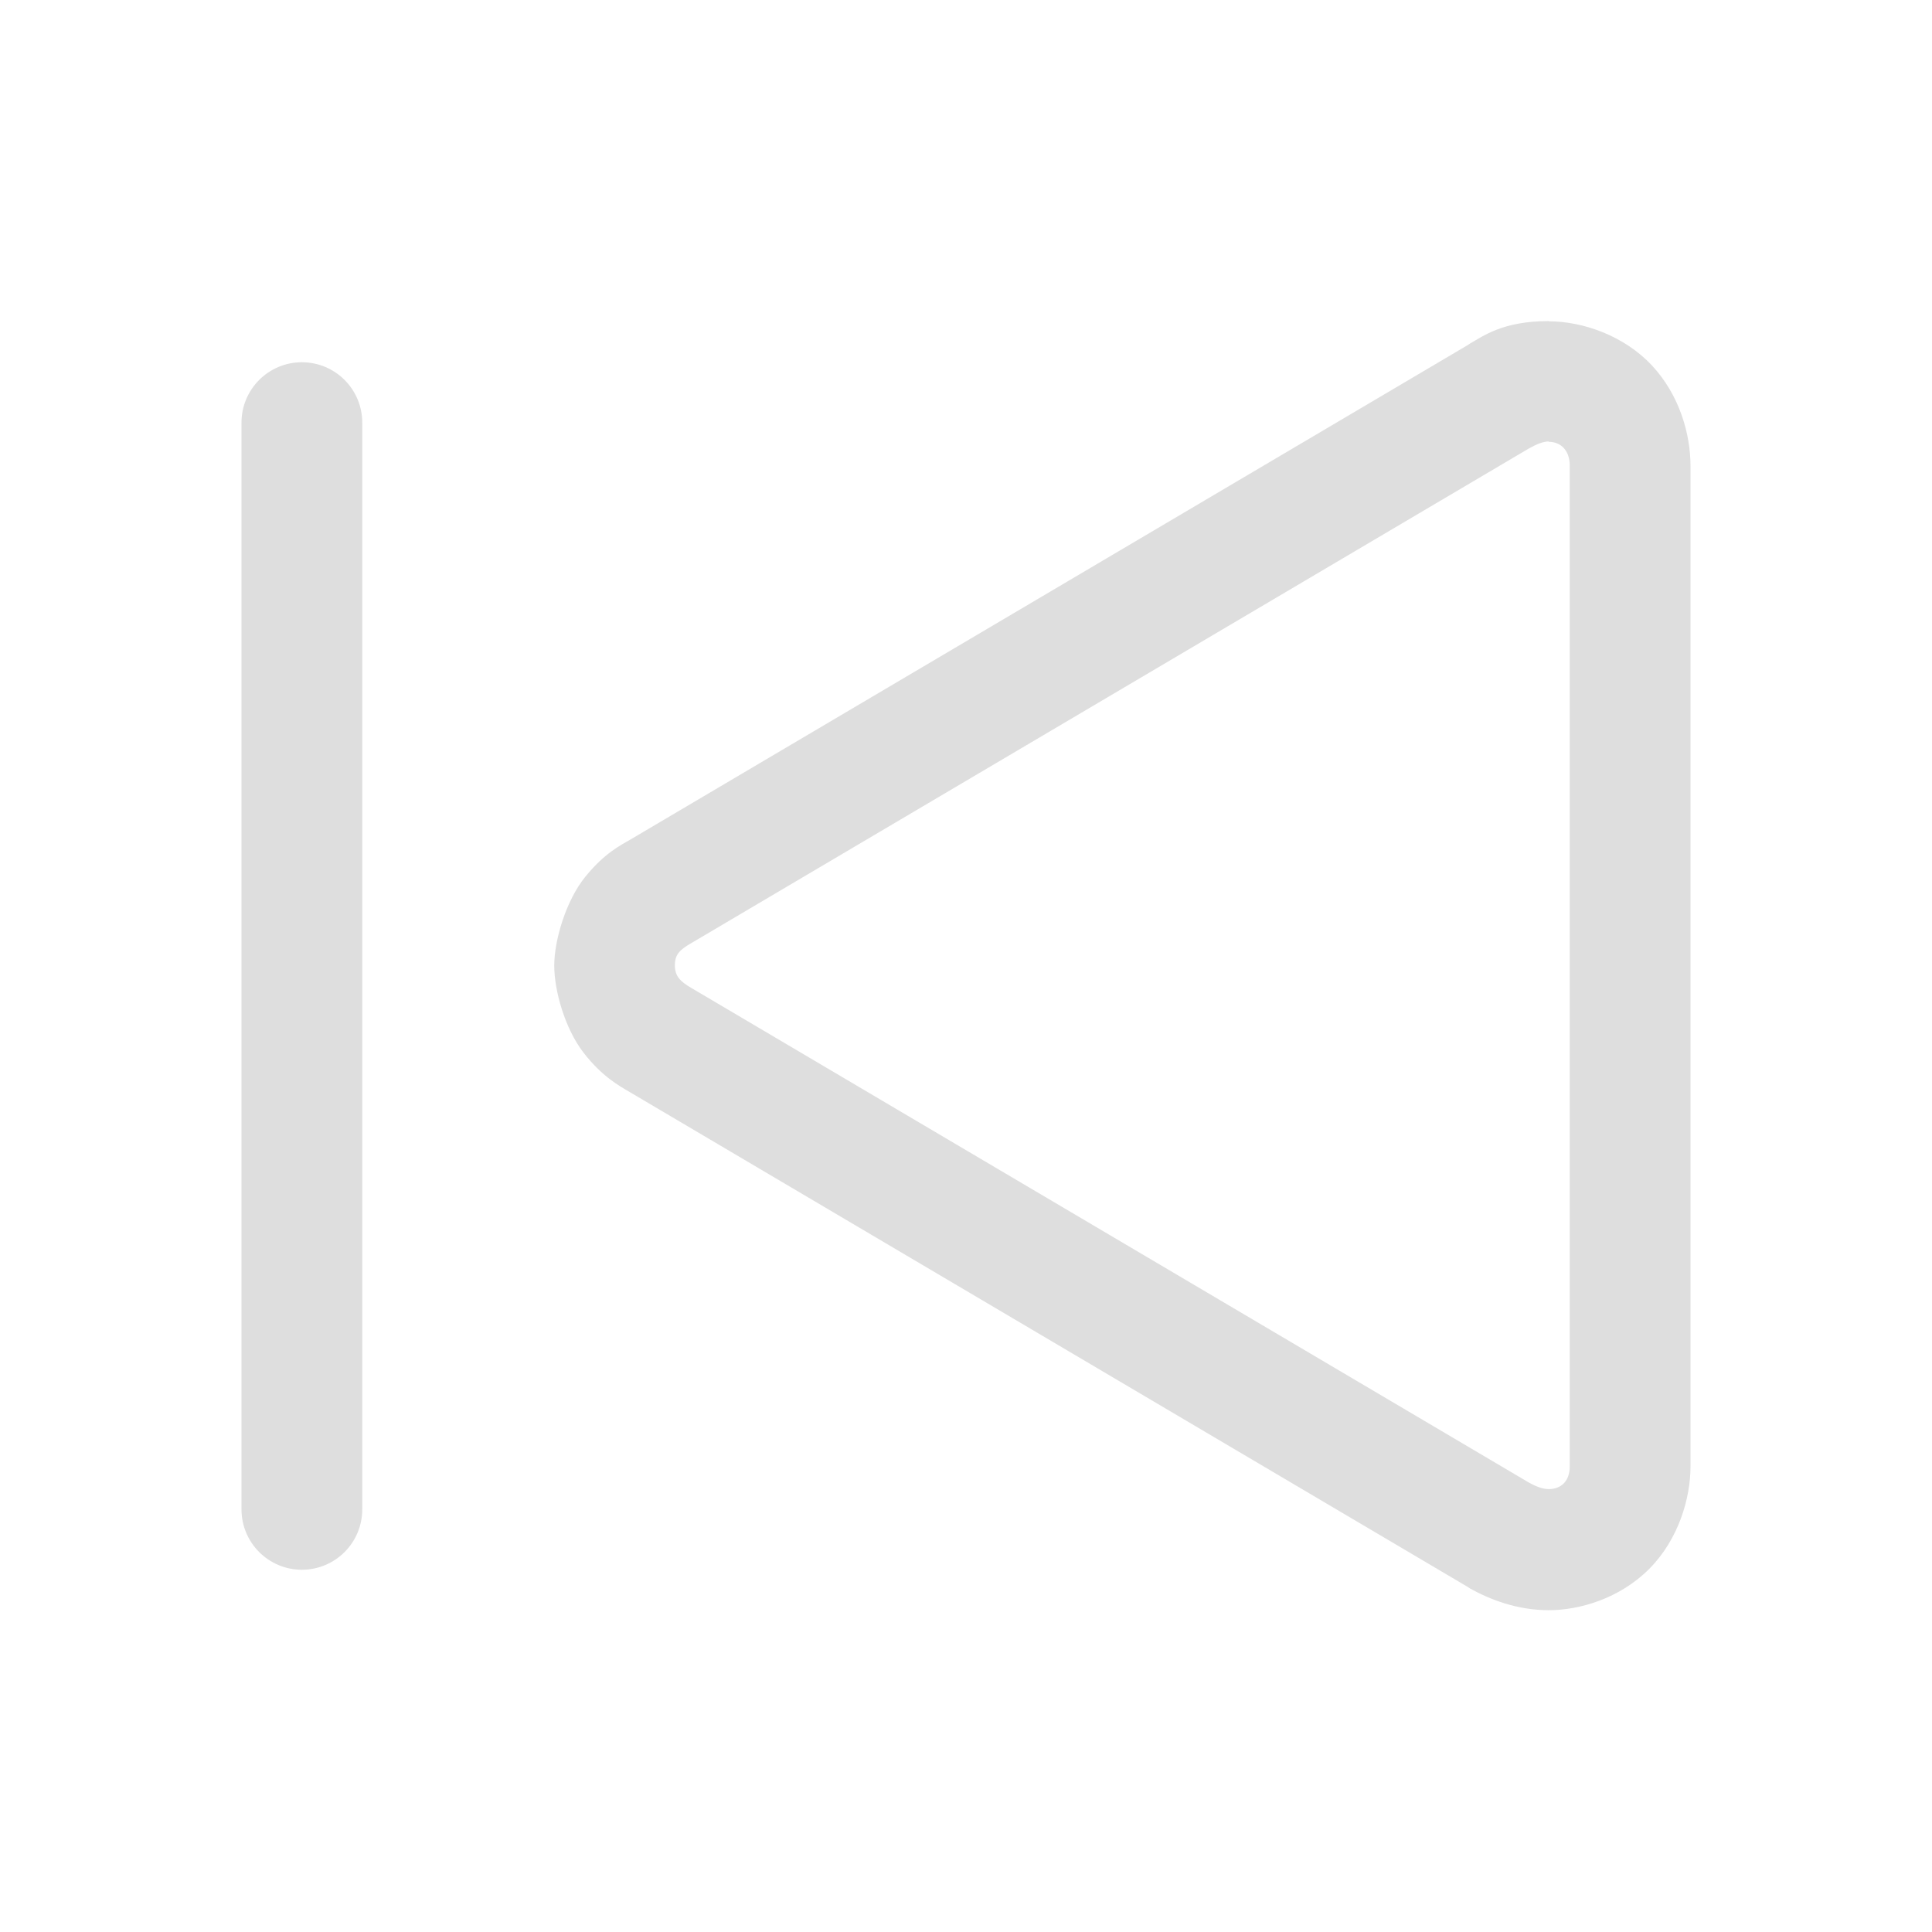
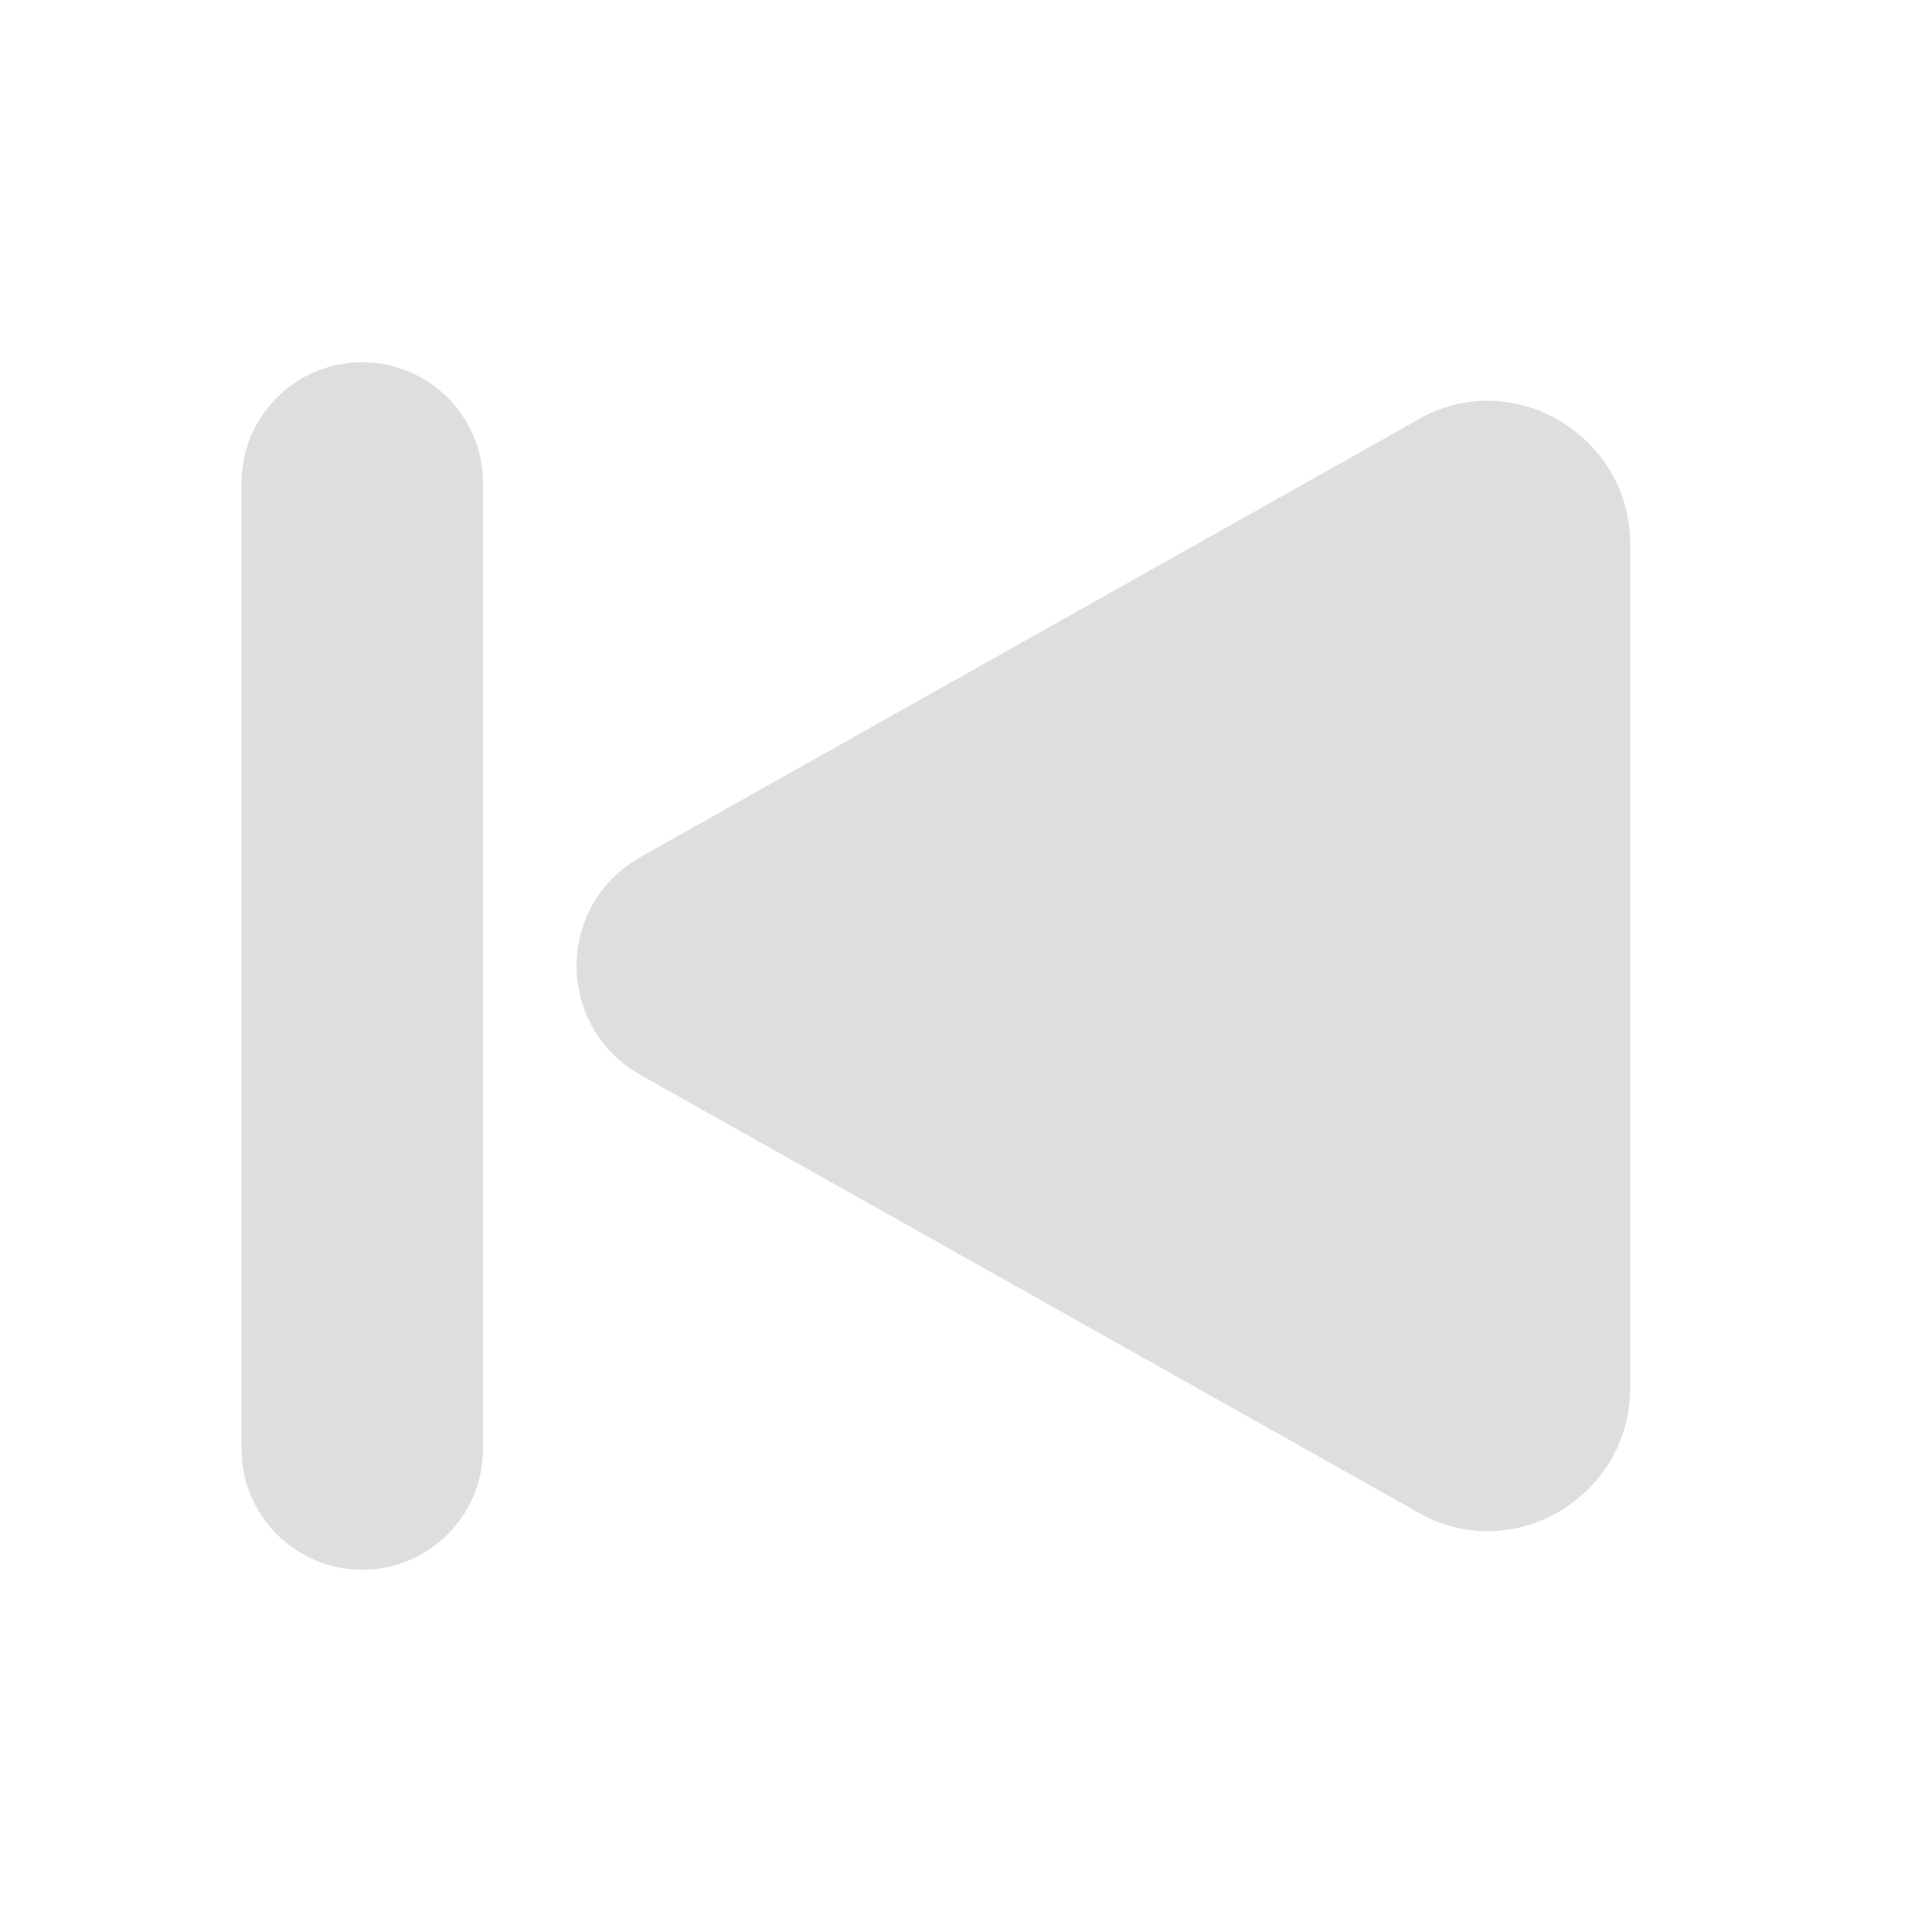
- <svg xmlns="http://www.w3.org/2000/svg" width="16" height="16" enable-background="new" version="1.1">
+ <svg xmlns="http://www.w3.org/2000/svg" width="16" height="16" viewBox="0 0 16 16" version="1.1">
  <defs>
-     <style id="current-color-scheme" type="text/css">.ColorScheme-Text {
-         color:#dedede;
-       }</style>
+     <style id="current-color-scheme" type="text/css">
+       .ColorScheme-Text { color:#dedede; }
+     </style>
  </defs>
-   <path class="ColorScheme-Text" d="m12.826 2.659c-0.38 1e-7 -0.542 0.124-0.652 0.186-0.007 0.004-0.014 0.009-0.021 0.014l-6.936 4.096c-0.075 0.044-0.209 0.108-0.369 0.305-0.162 0.199-0.258 0.529-0.258 0.736 0 0.208 0.088 0.521 0.242 0.721 0.153 0.198 0.296 0.276 0.385 0.328l6.936 4.096c0.007 0.005 0.014 0.009 0.021 0.014 0.162 0.09 0.388 0.18 0.652 0.18 0.256-5e-6 0.588-0.097 0.832-0.342 0.244-0.245 0.342-0.587 0.342-0.848v-8.287c0-0.261-0.09-0.586-0.32-0.832-0.23-0.246-0.571-0.365-0.854-0.365zm0 1c0.098 0 0.174 0.069 0.174 0.197v8.287c0 0.128-0.076 0.189-0.174 0.189-0.045 0-0.098-0.017-0.166-0.055l-6.936-4.096c-0.091-0.053-0.135-0.097-0.135-0.188s0.044-0.129 0.135-0.182l6.936-4.096c0.068-0.038 0.121-0.059 0.166-0.059z" fill="currentColor" />
-   <rect class="ColorScheme-Text" x="2" y="3" width="1" height="10" rx=".5" ry=".5" fill="currentColor" />
+   <g class="ColorScheme-Text" fill="currentColor">
+     <rect x="2" y="3" width="2" height="10" rx="1" />
+     <path d="M 13.5 4.5 C 13.5 3.6 12.5 3.0 11.7 3.5 L 5.3 7.1 C 4.6 7.5 4.6 8.5 5.3 8.9 L 11.7 12.5 C 12.5 13.0 13.5 12.4 13.5 11.5 Z" />
+   </g>
</svg>
